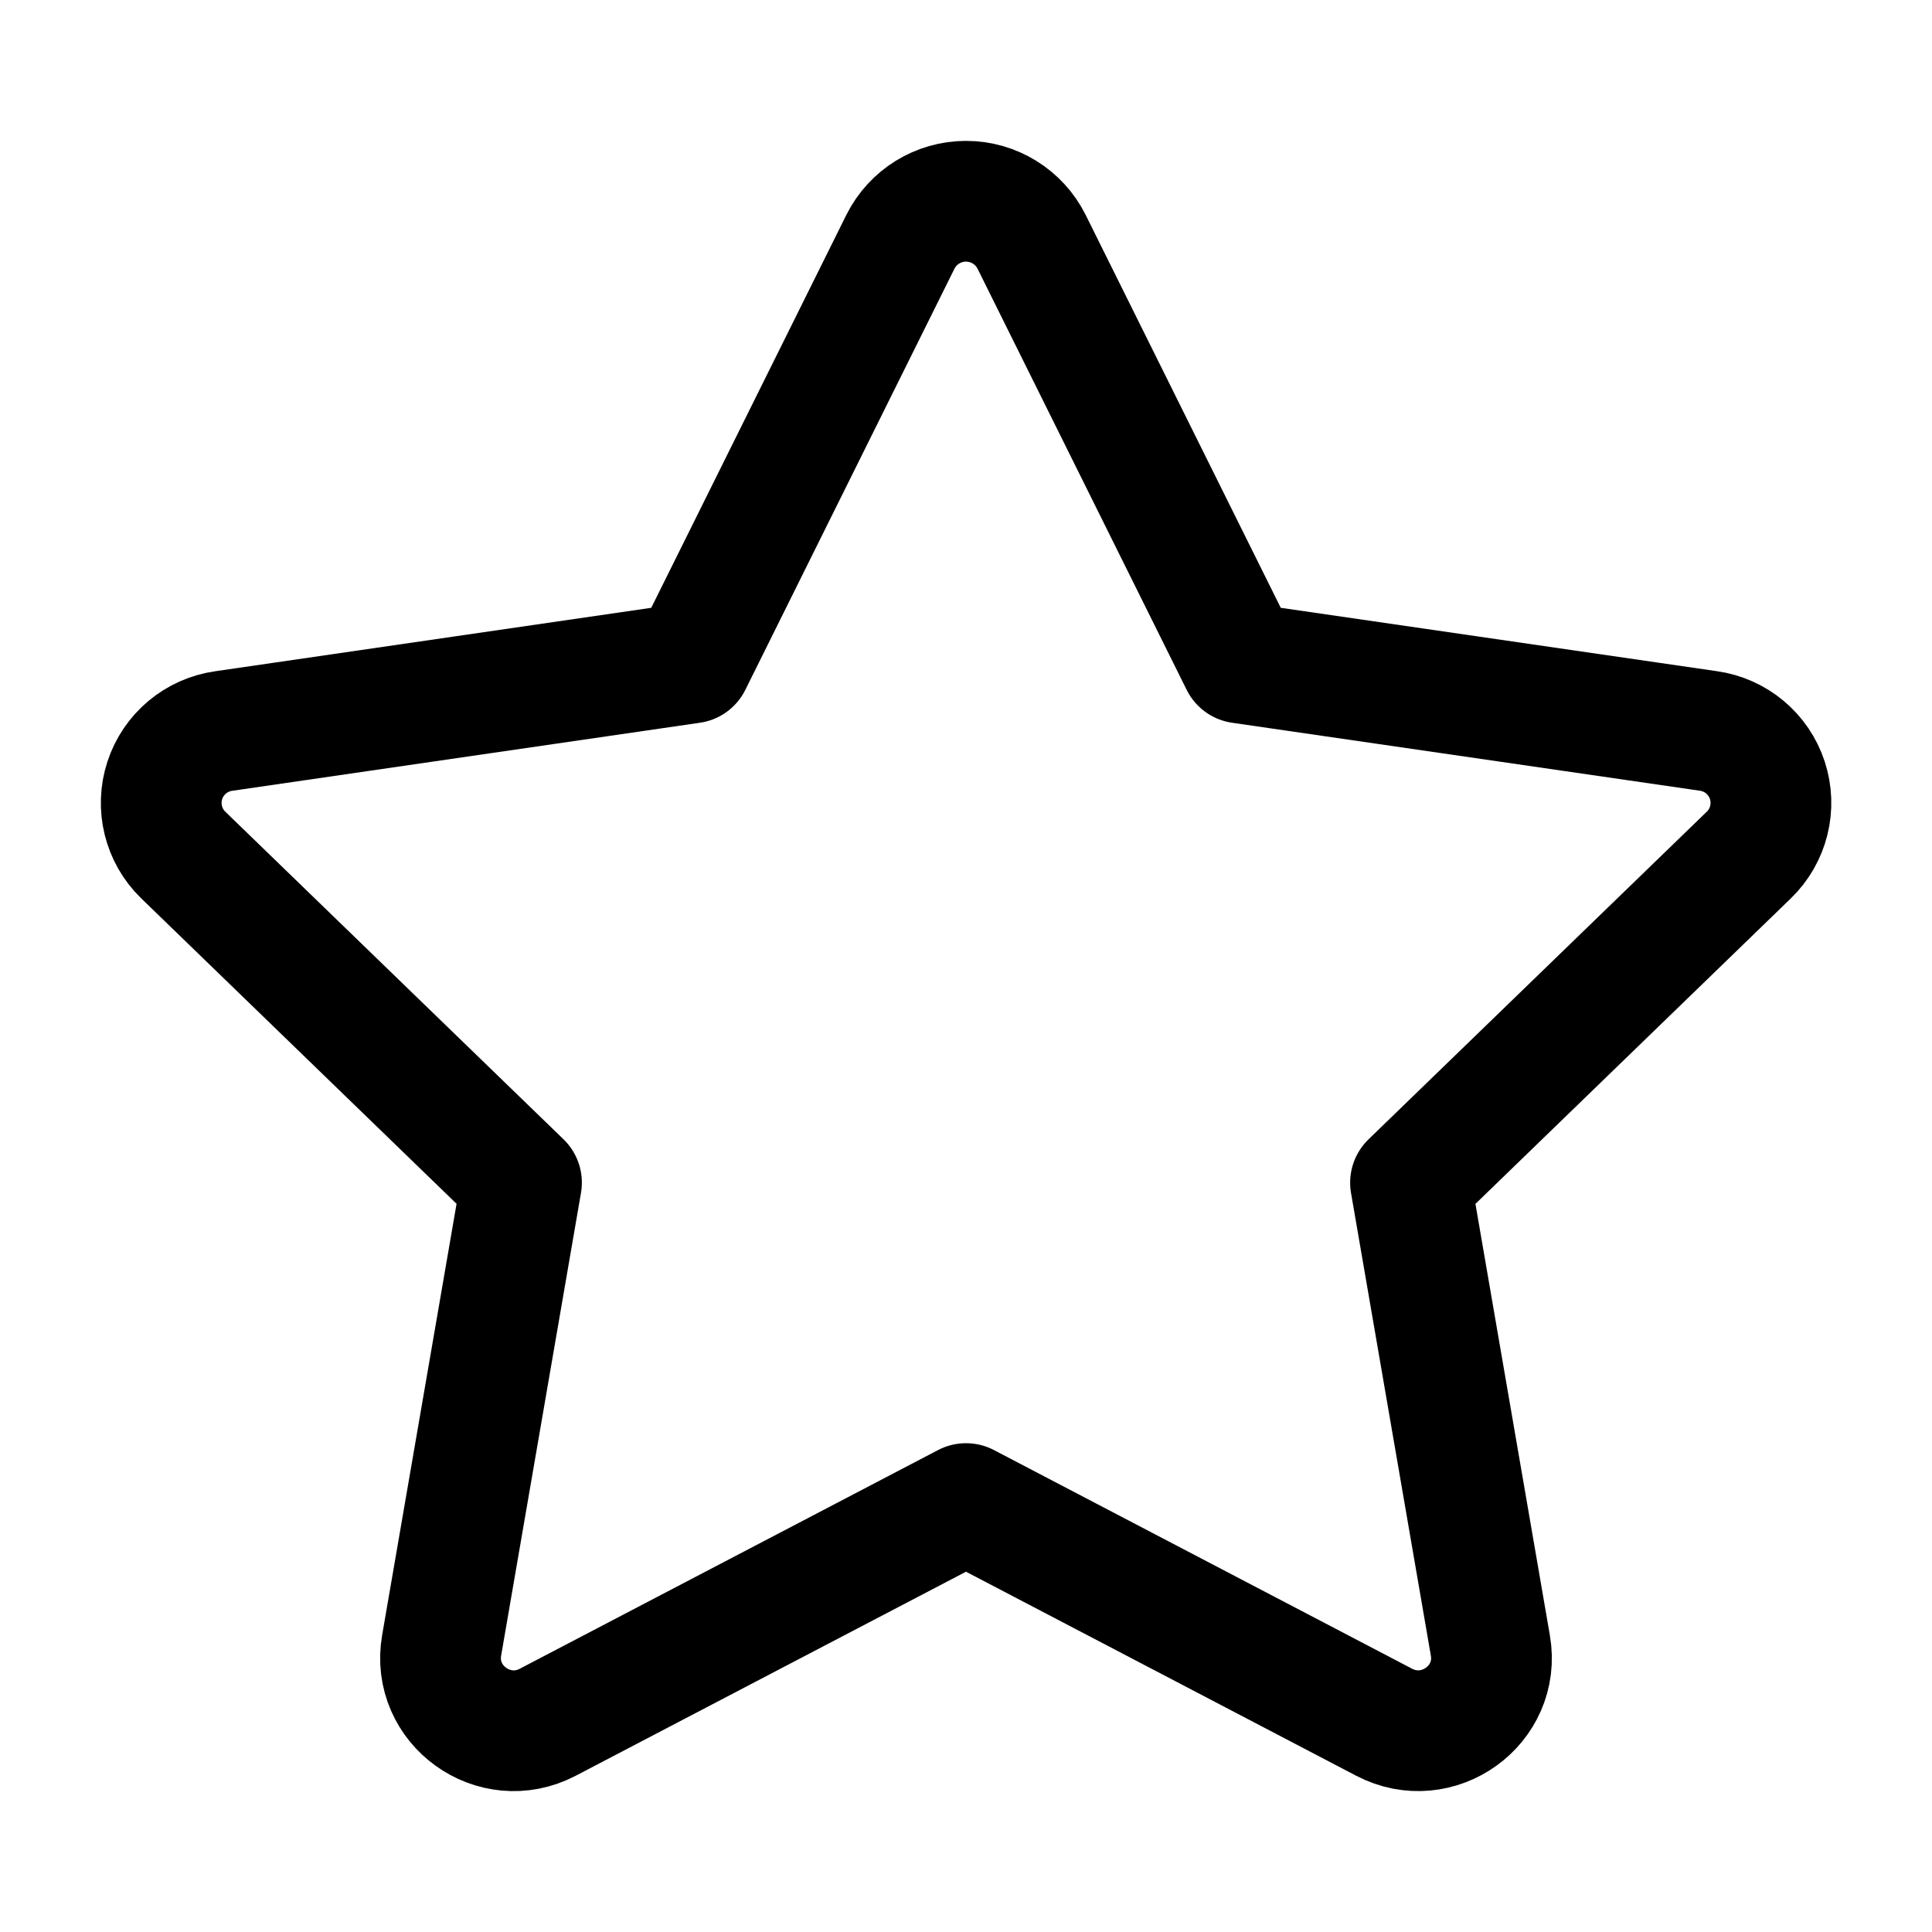
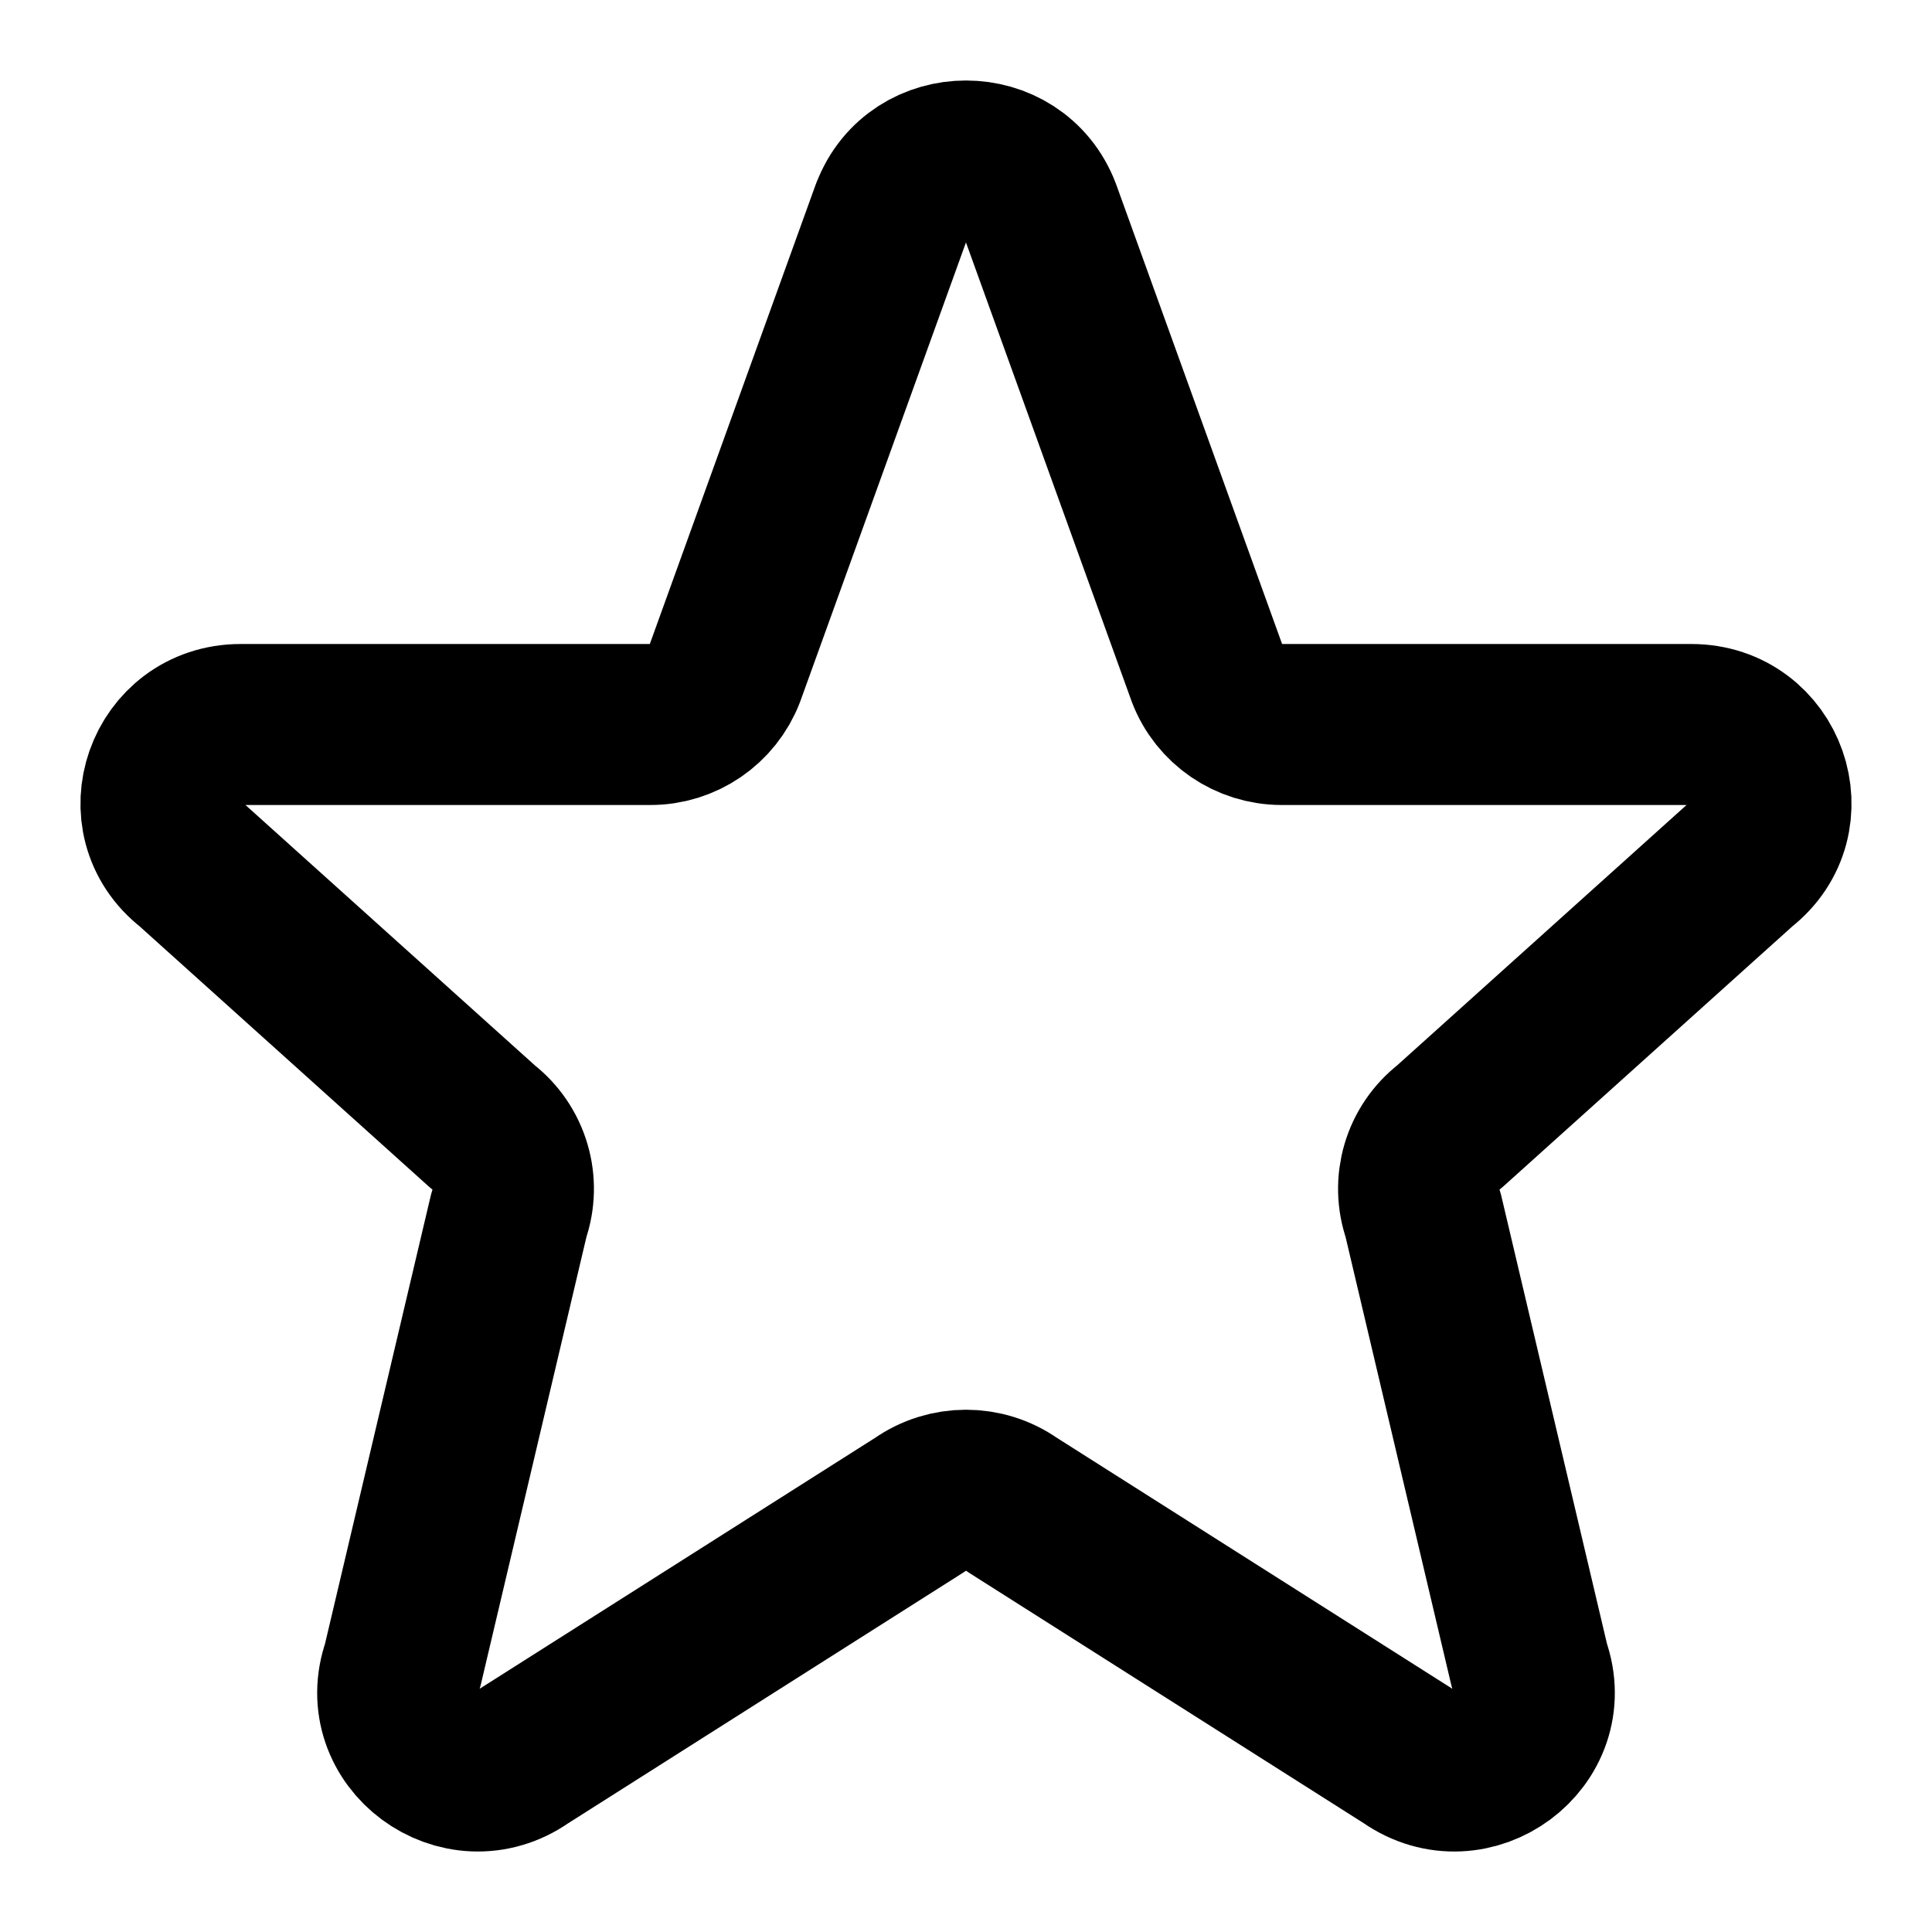
- <svg xmlns="http://www.w3.org/2000/svg" width="16px" height="16px" stroke-width="1.5" viewBox="0 0 24 24" fill="none" color="currentColor">
-   <path d="M8.587 8.236l2.598-5.232a.911.911 0 011.63 0l2.598 5.232 5.808.844a.902.902 0 01.503 1.542l-4.202 4.07.992 5.75c.127.738-.653 1.3-1.32.952L12 18.678l-5.195 2.716c-.666.349-1.446-.214-1.319-.953l.992-5.75-4.202-4.07a.902.902 0 01.503-1.54l5.808-.845z" stroke="currentColor" stroke-width="1.5" stroke-linecap="round" stroke-linejoin="round" />
+ <svg xmlns="http://www.w3.org/2000/svg" width="36" height="36" viewBox="0 0 24 24" fill="none" stroke="currentColor" stroke-width="2" stroke-linecap="round" stroke-linejoin="round" class="ai ai-Star">
+   <path d="M11.074 2.633c.32-.844 1.531-.844 1.852 0l2.07 5.734c.145.38.514.633.926.633h5.087c.94 0 1.35 1.17.611 1.743L18 14a.968.968 0 0 0-.322 1.092L19 20.695c.322.9-.72 1.673-1.508 1.119l-4.917-3.12a1 1 0 0 0-1.15 0l-4.917 3.12c-.787.554-1.83-.22-1.508-1.119l1.322-5.603A.968.968 0 0 0 6 14l-3.62-3.257C1.64 10.17 2.052 9 2.99 9h5.087a.989.989 0 0 0 .926-.633l2.07-5.734z" />
</svg>
